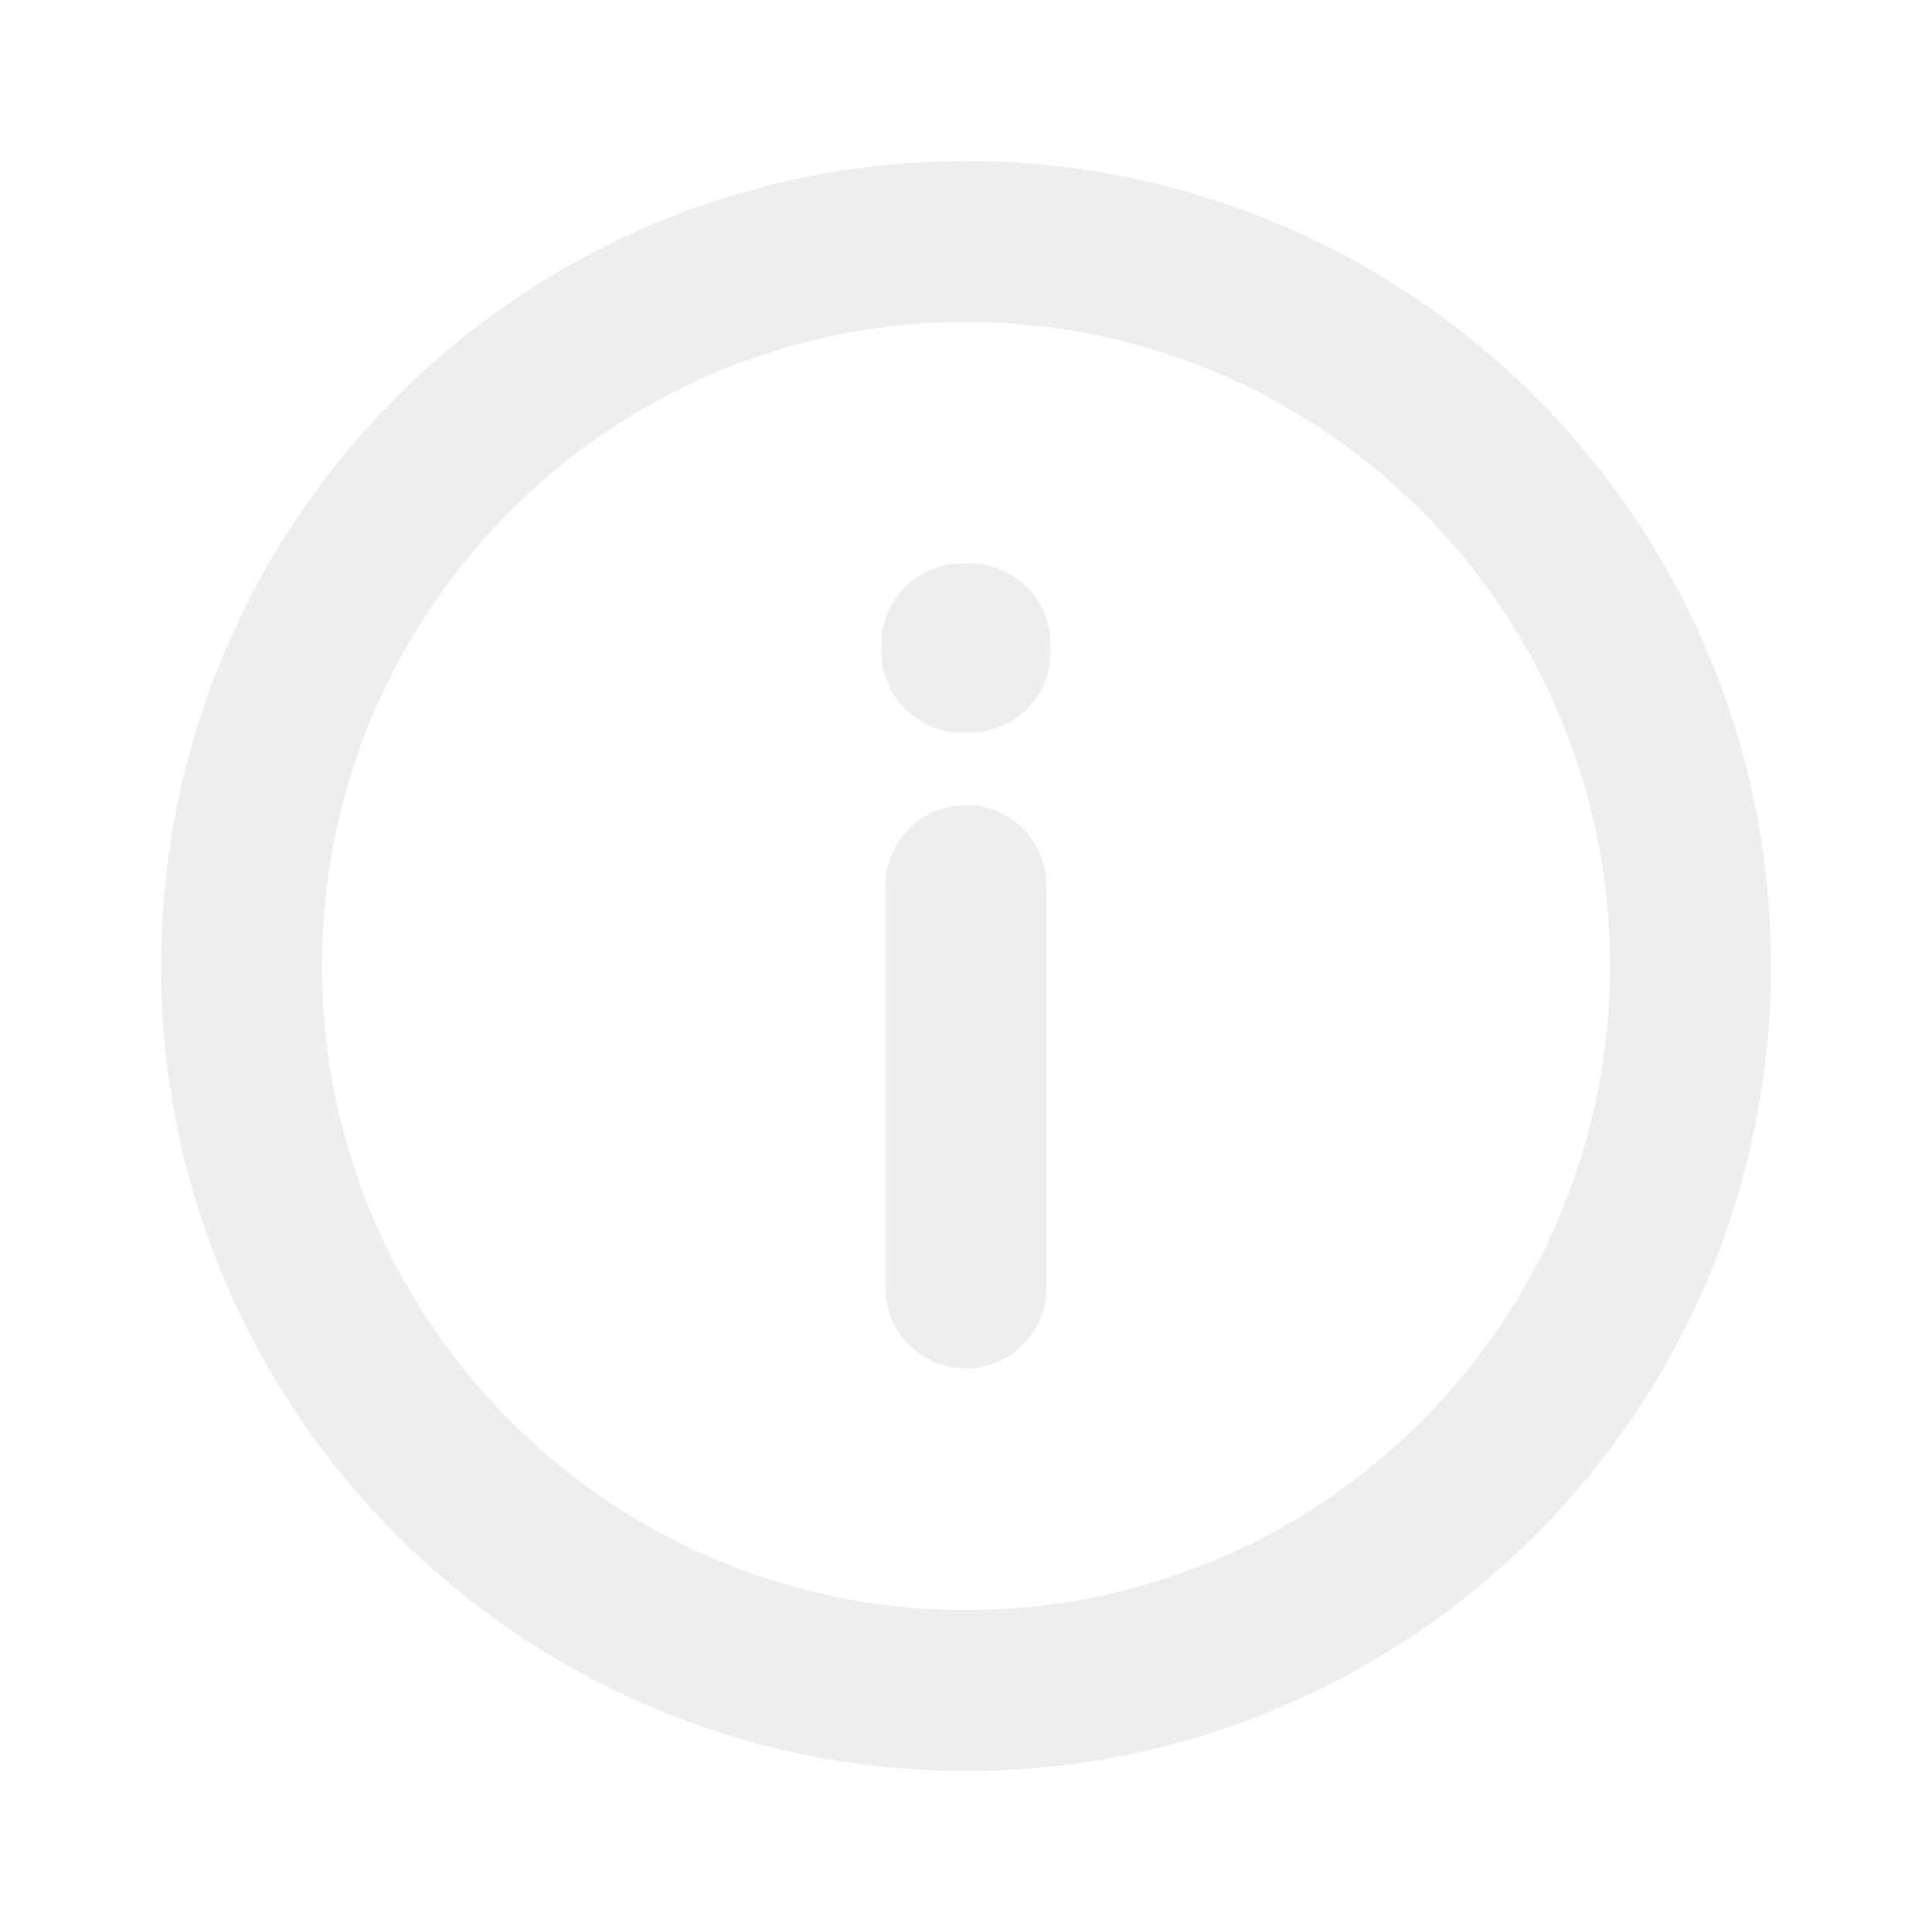
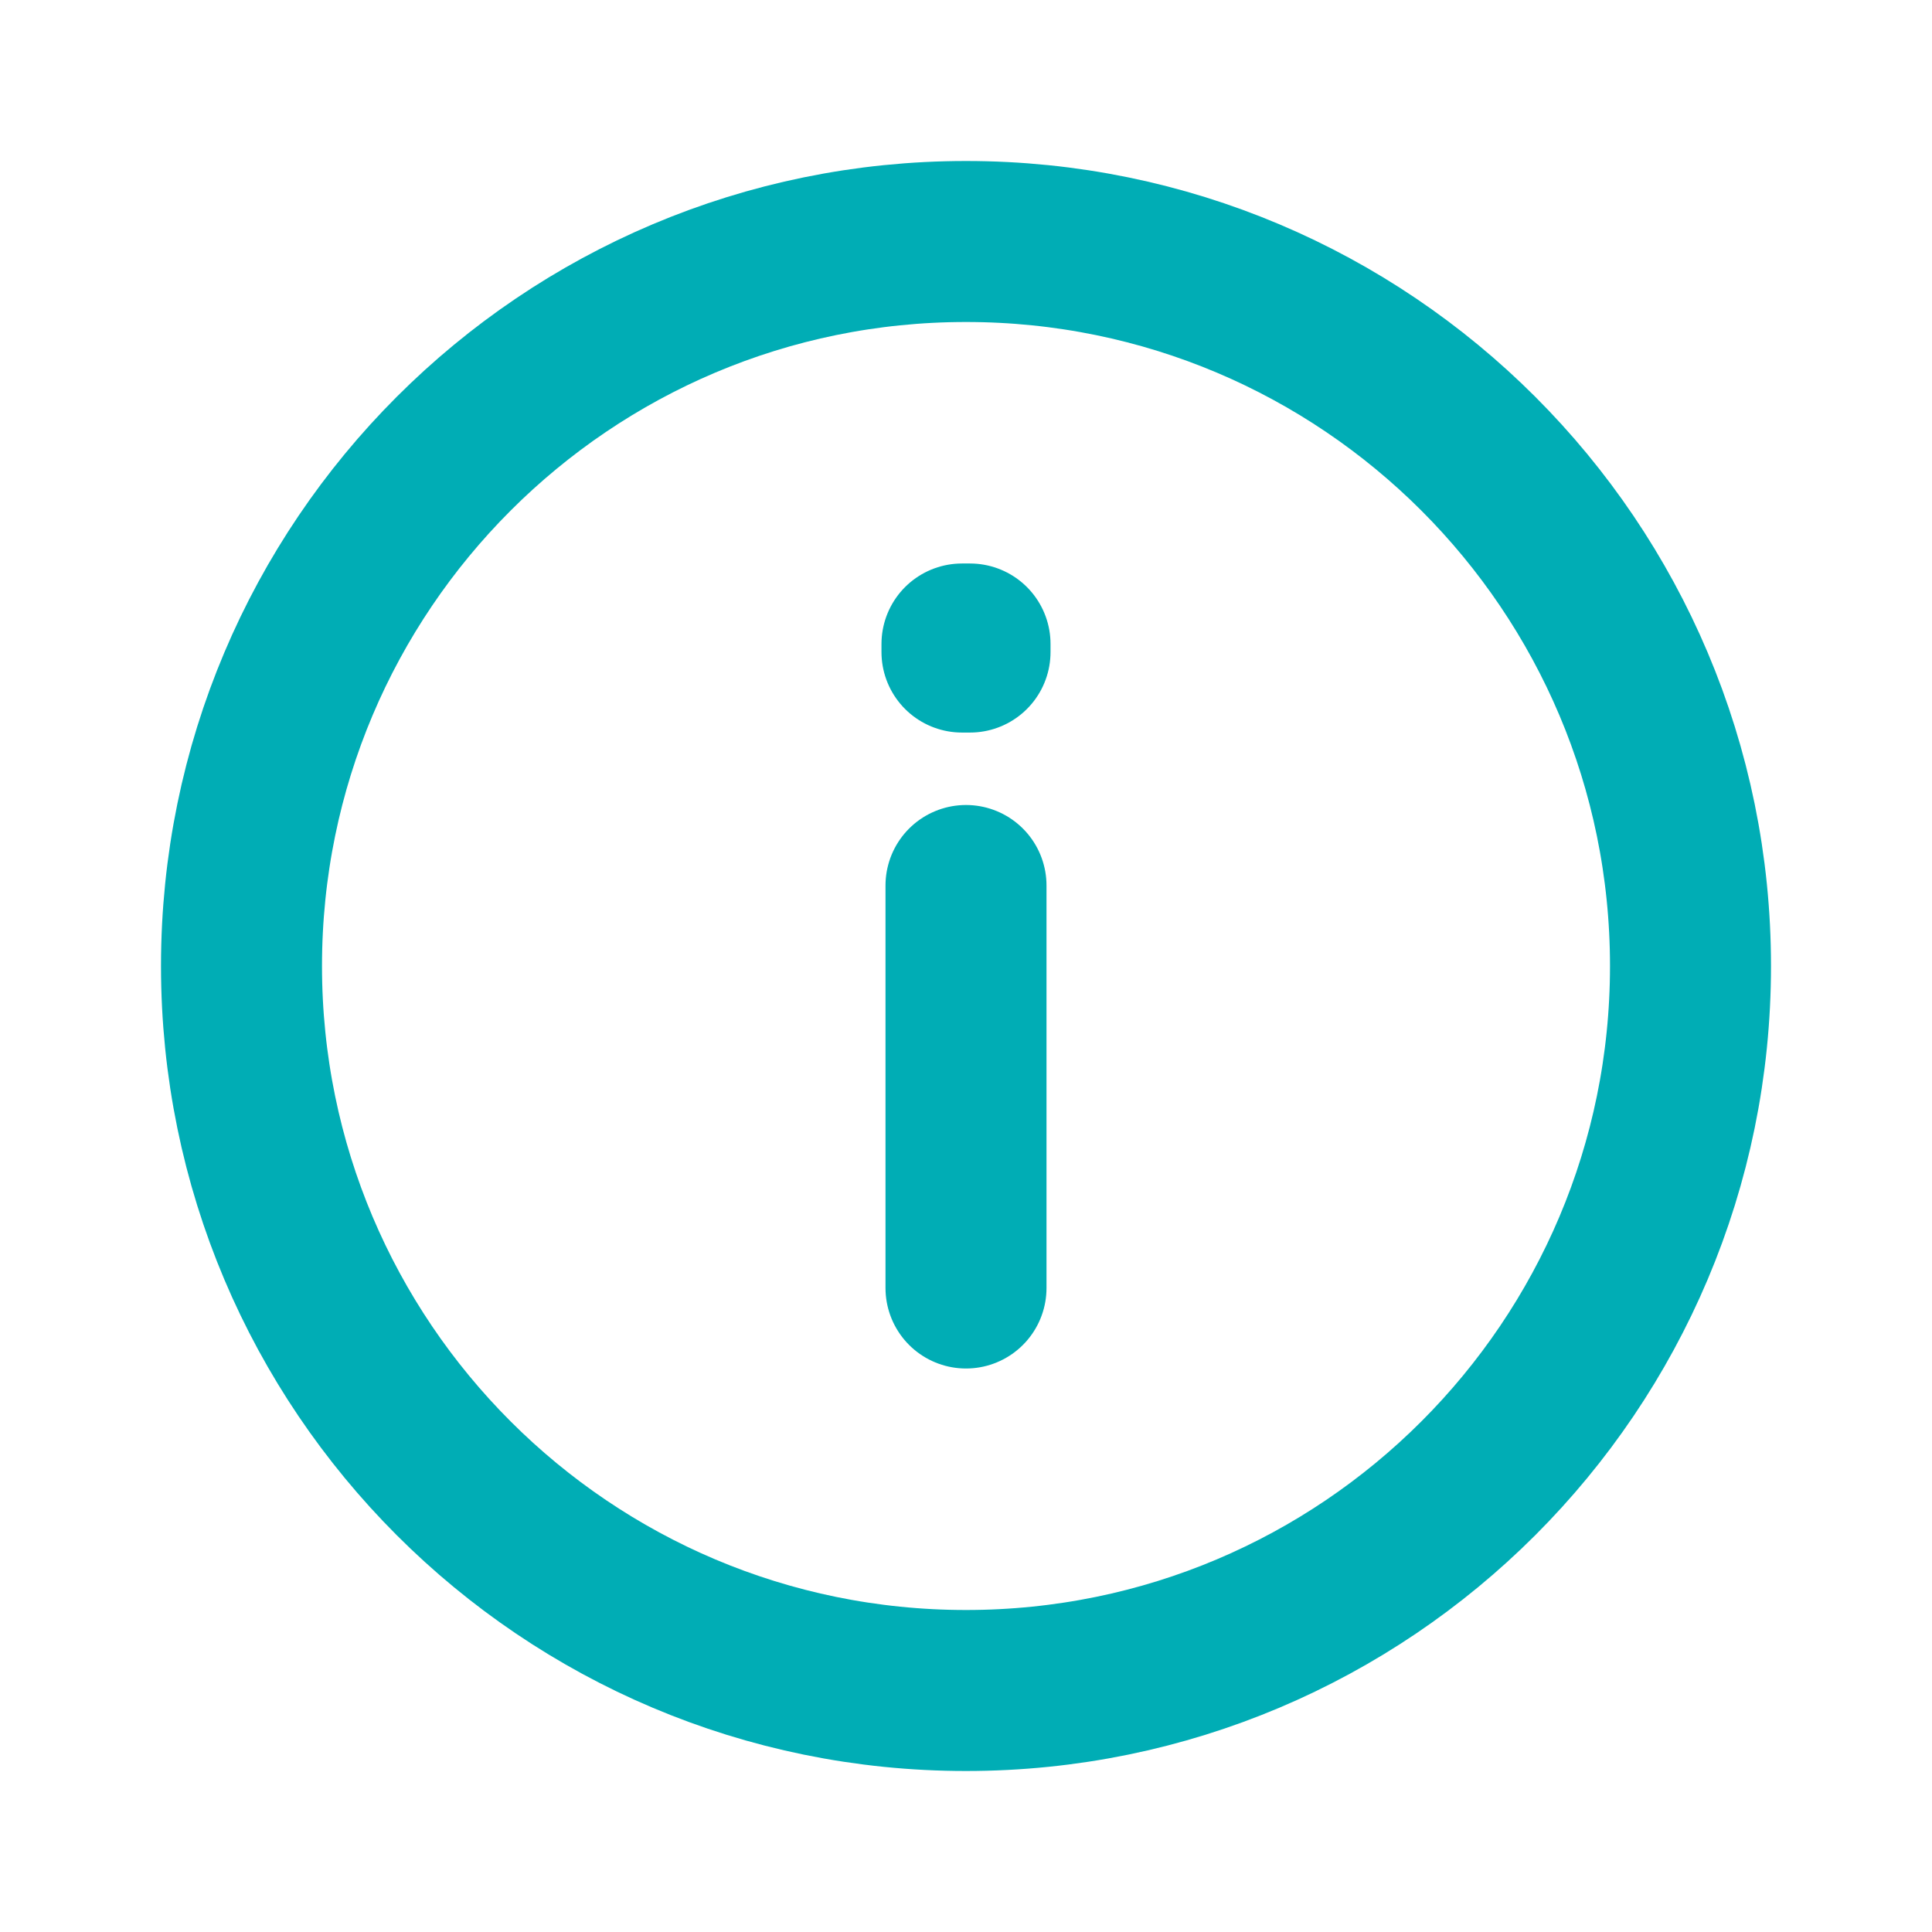
<svg xmlns="http://www.w3.org/2000/svg" width="800px" height="800px" viewBox="0 0 24 24" fill="none">
  <g id="SVGRepo_bgCarrier" stroke-width="0" />
  <g id="SVGRepo_tracerCarrier" stroke-linecap="round" stroke-linejoin="round" />
  <g id="SVGRepo_iconCarrier">
    <g id="Warning / Info">
-       <path id="Vector" d="M12 11V16M12 21C7.029 21 3 16.971 3 12C3 7.029 7.029 3 12 3C16.971 3 21 7.029 21 12C21 16.971 16.971 21 12 21ZM12.05 8V8.1L11.95 8.1V8H12.05Z" stroke="#EEEEEE" stroke-width="2" stroke-linecap="round" stroke-linejoin="round" />
+       <path id="Vector" d="M12 11V16M12 21C7.029 21 3 16.971 3 12C3 7.029 7.029 3 12 3C16.971 3 21 7.029 21 12C21 16.971 16.971 21 12 21ZM12.05 8V8.1L11.95 8.1V8H12.05Z" stroke="#00ADB5" stroke-width="2" stroke-linecap="round" stroke-linejoin="round" />
    </g>
  </g>
</svg>
